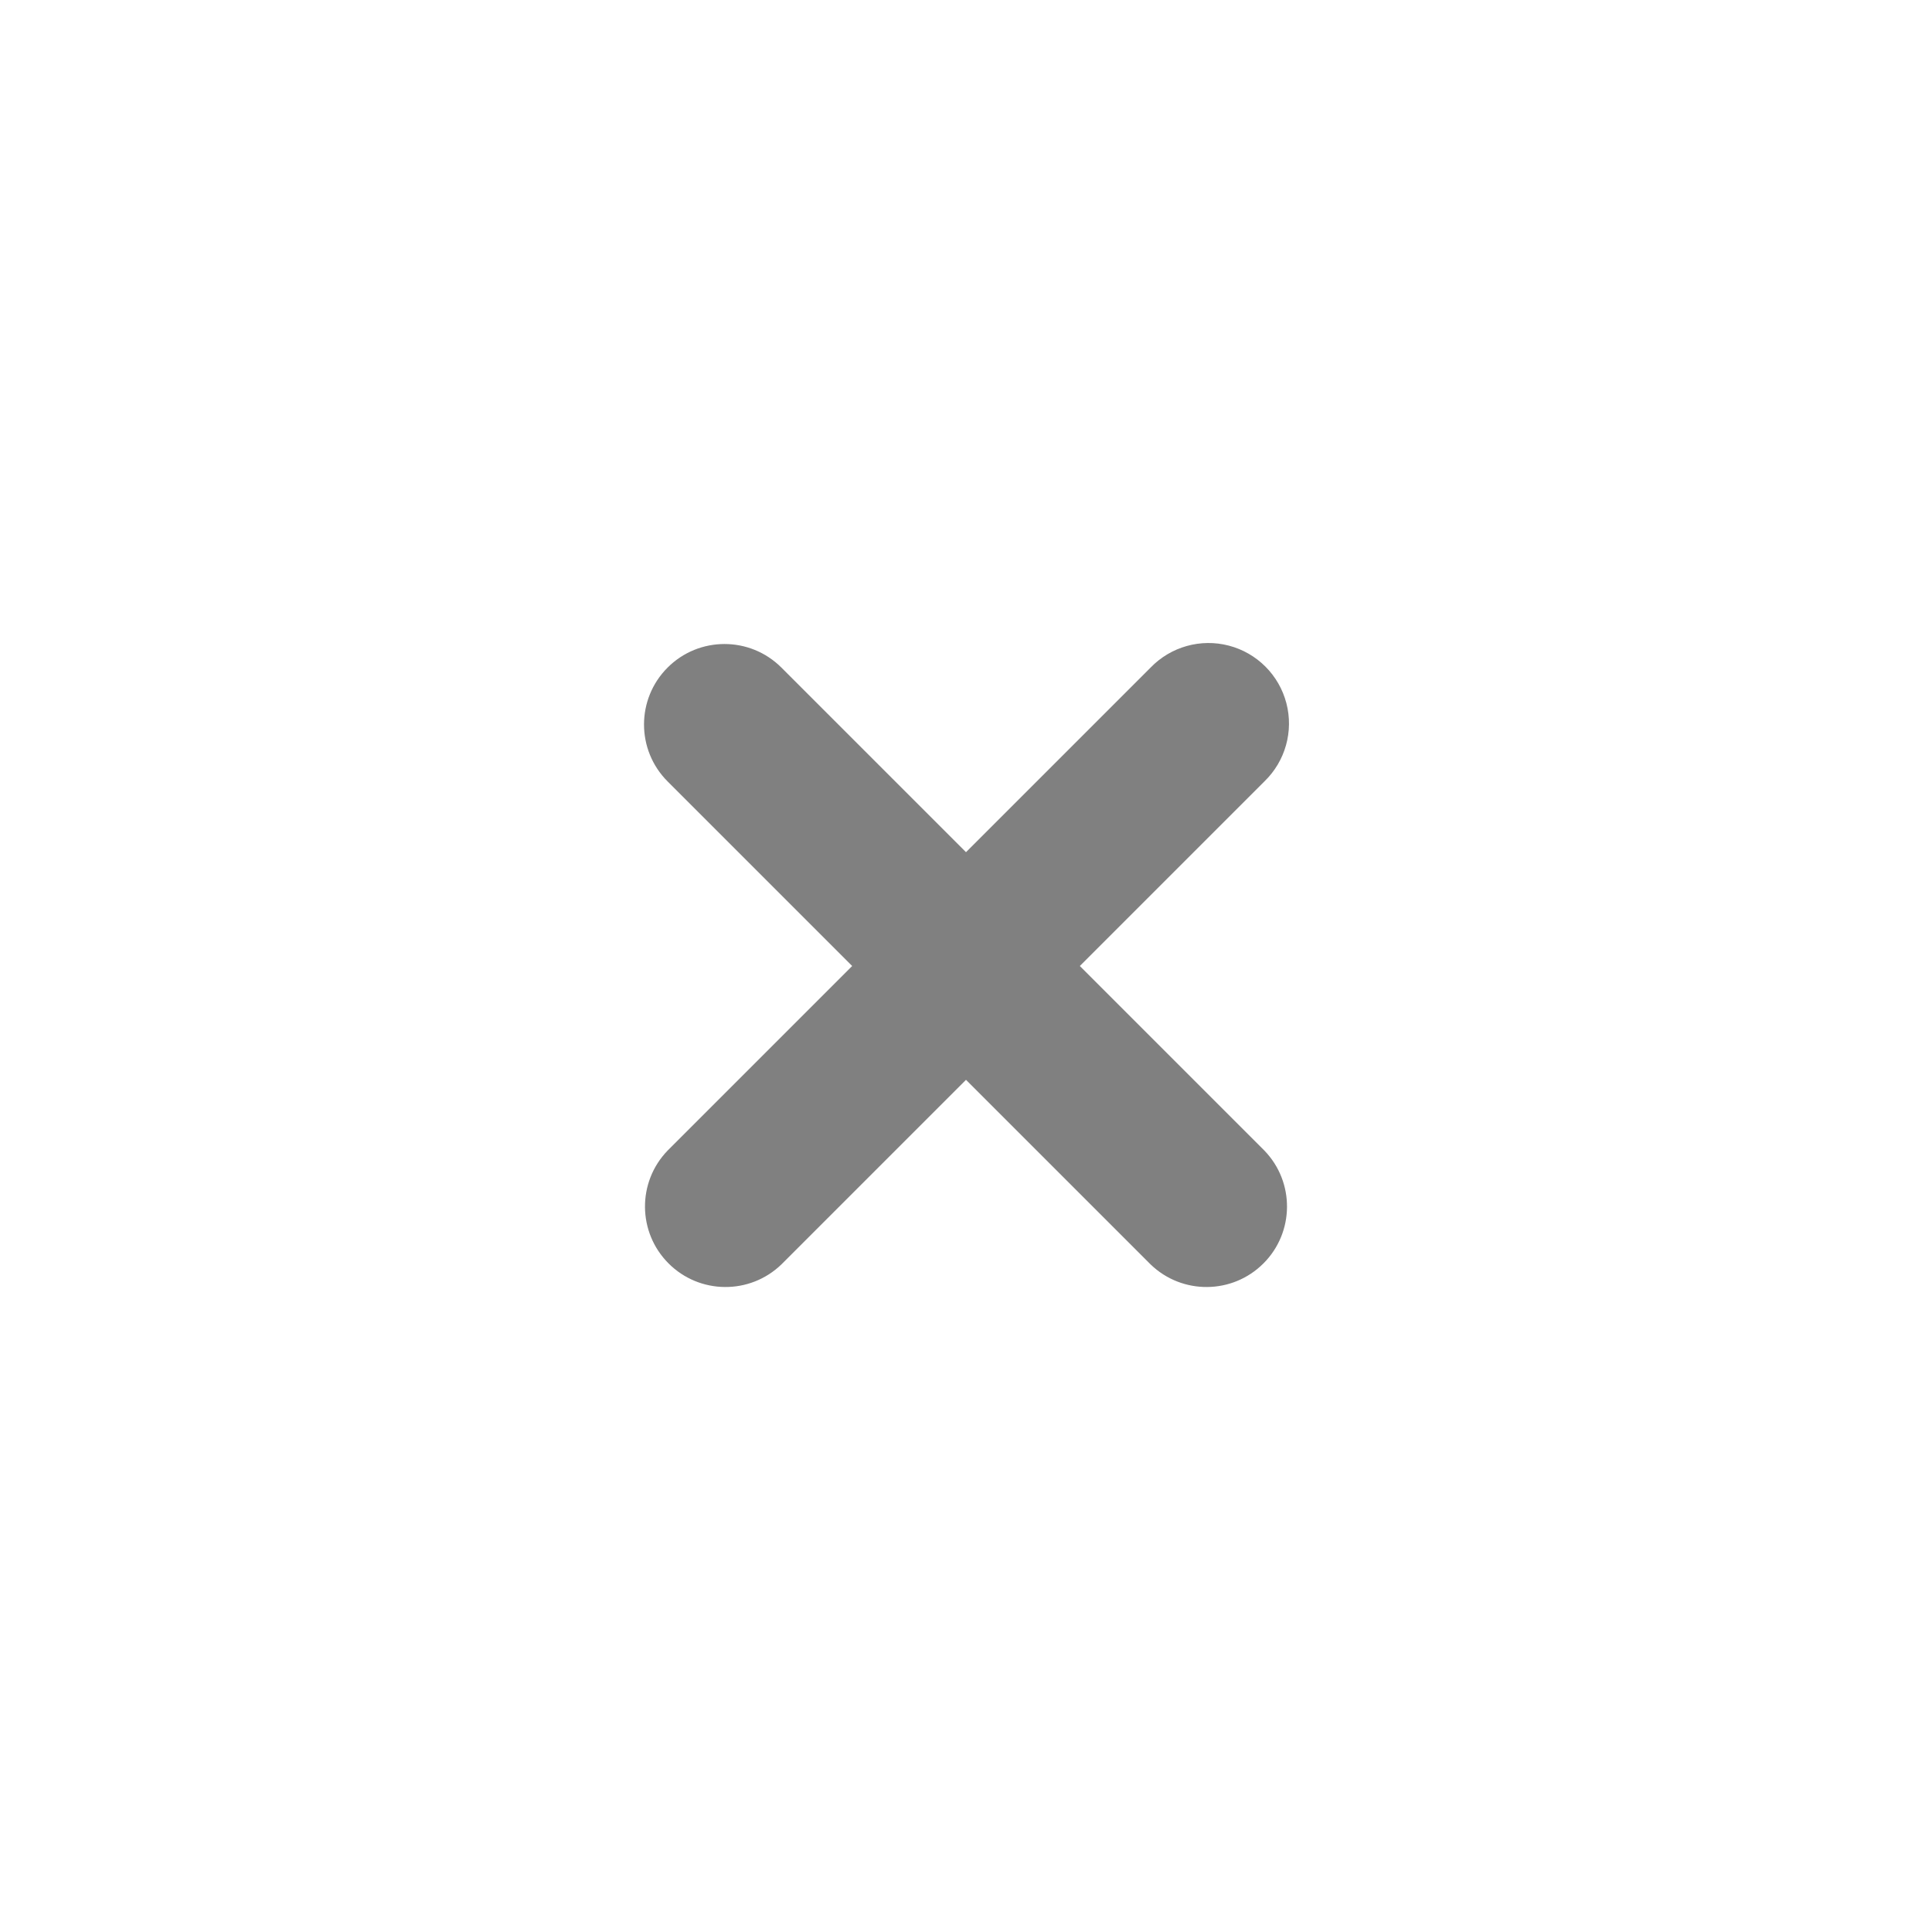
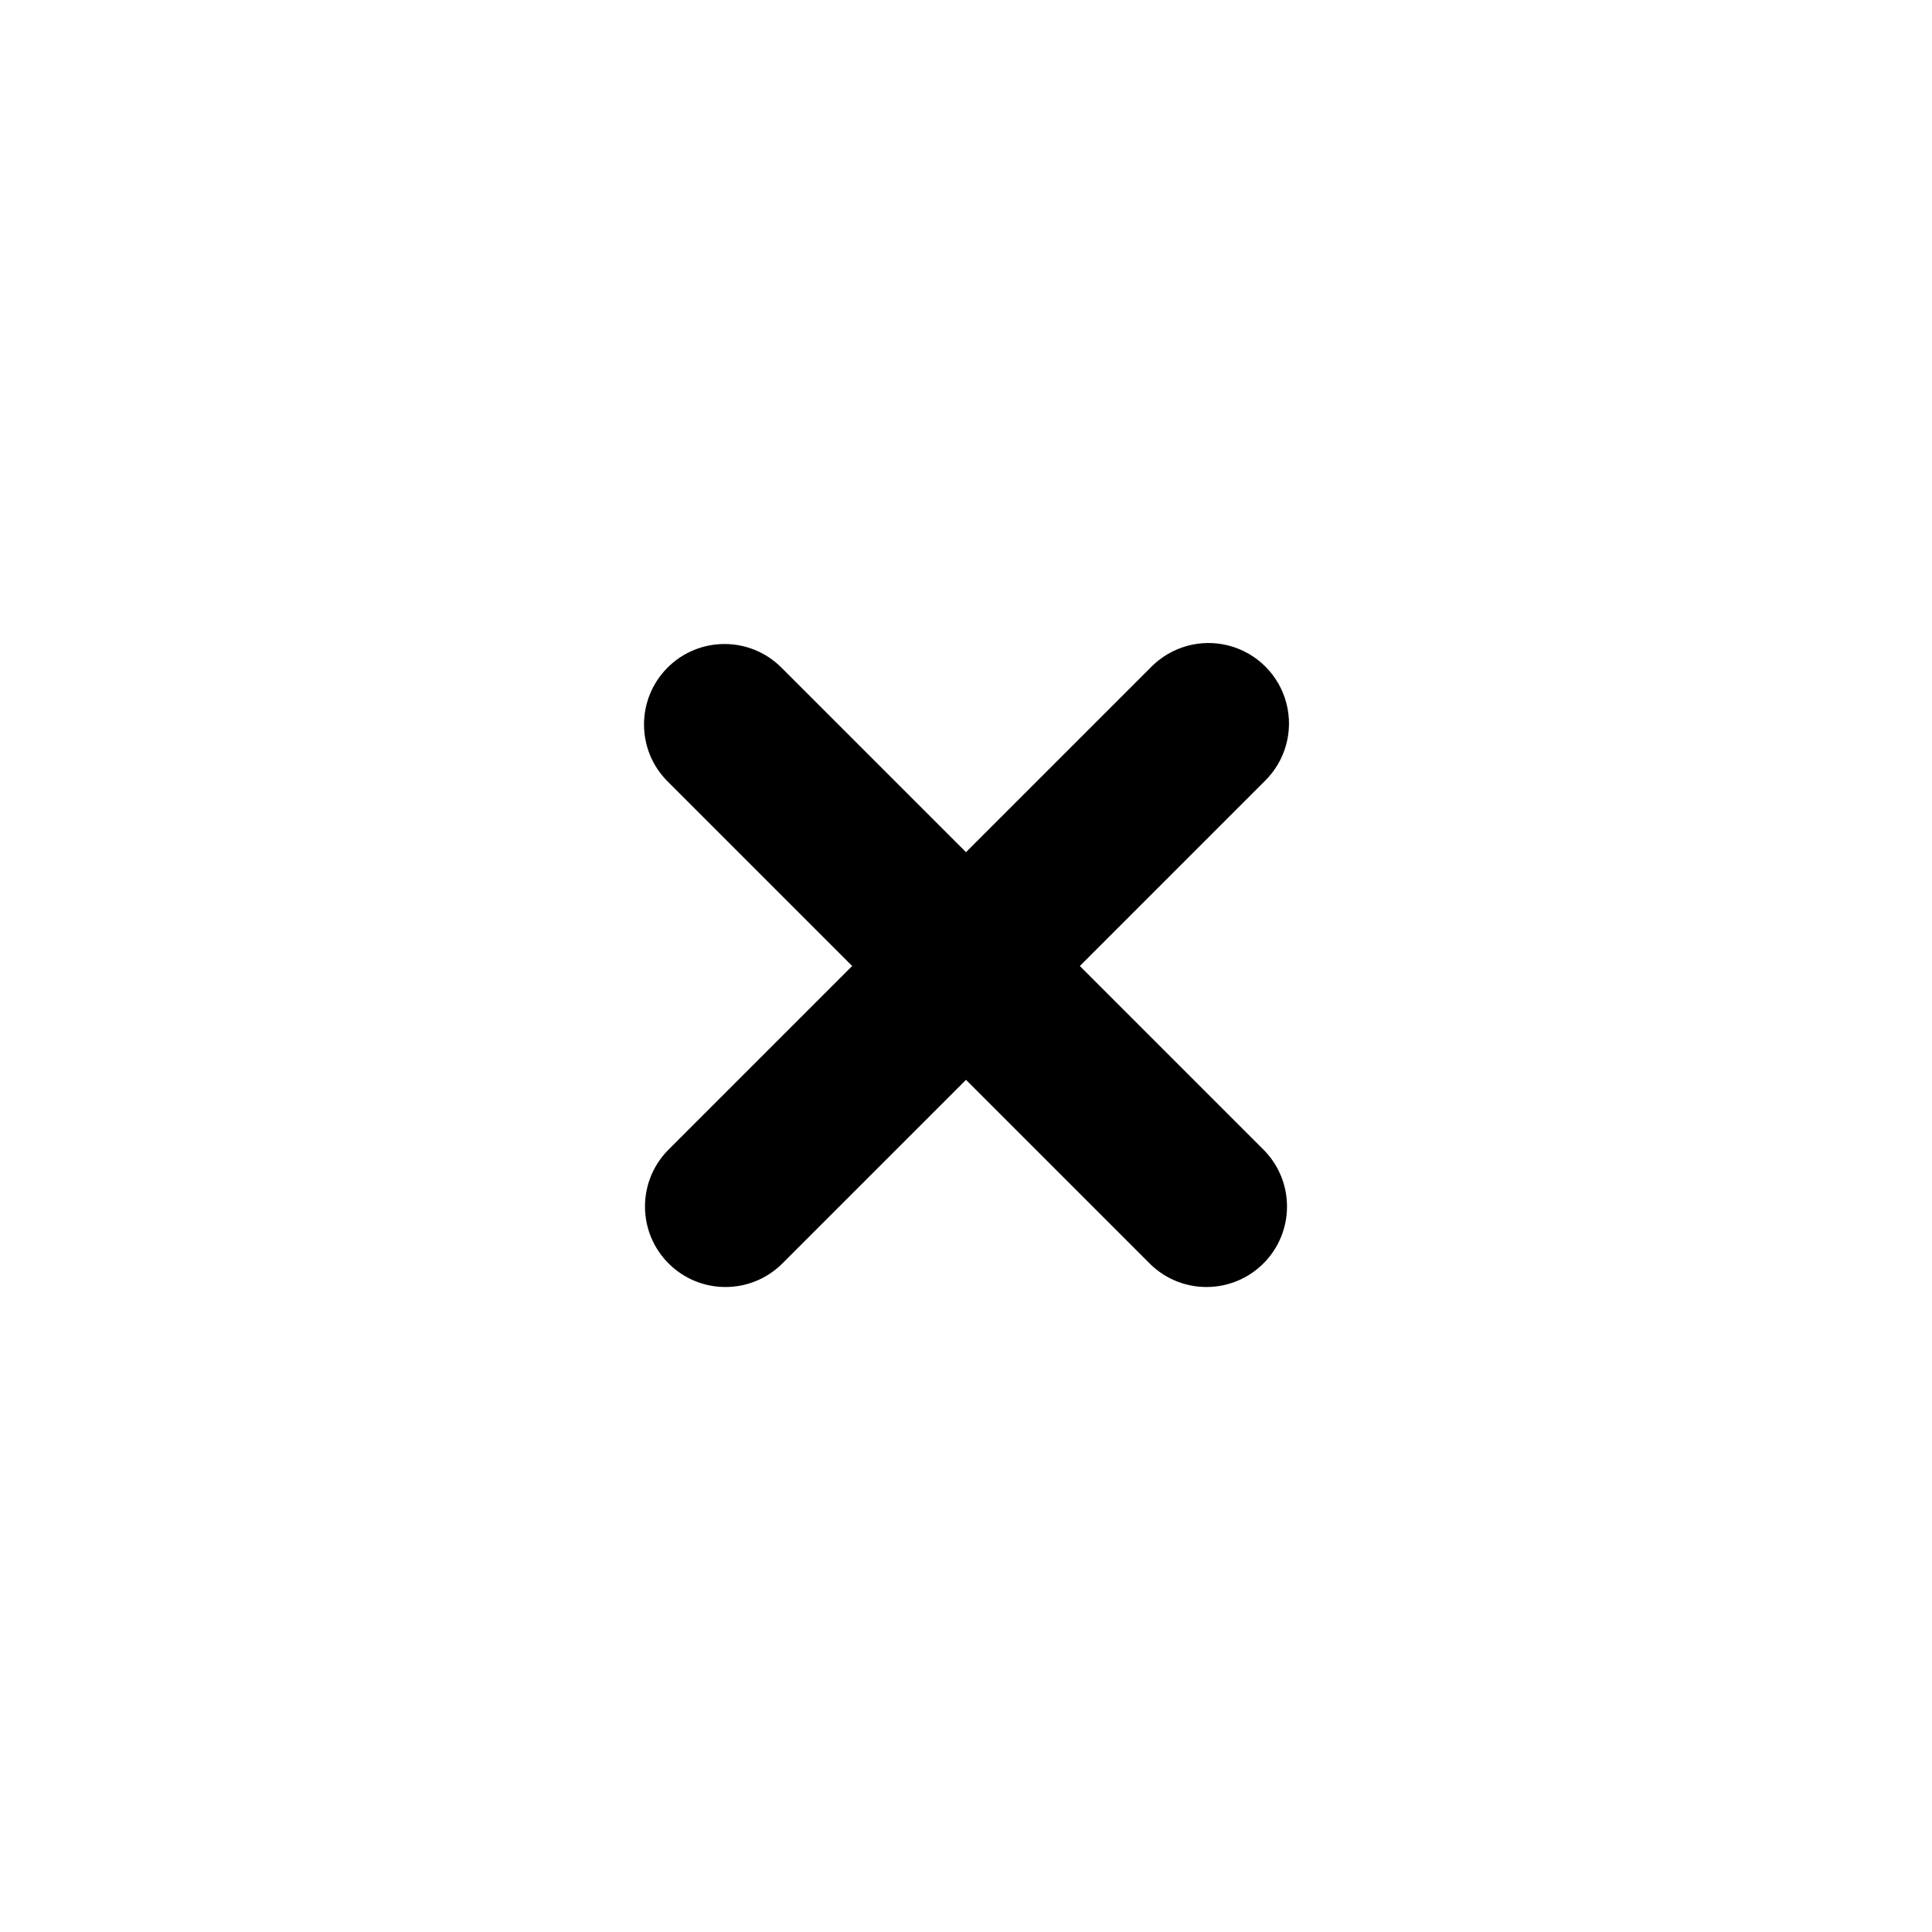
<svg xmlns="http://www.w3.org/2000/svg" width="24" height="24" fill="none">
-   <path fill-rule="evenodd" clip-rule="evenodd" d="M8.293 8.293a1 1 0 011.414 0L12 10.586l2.293-2.293a1 1 0 111.414 1.414L13.414 12l2.293 2.293a1 1 0 01-1.414 1.414L12 13.414l-2.293 2.293a1 1 0 01-1.414-1.414L10.586 12 8.293 9.707a1 1 0 010-1.414z" fill="gray" />
+   <path fill-rule="evenodd" clip-rule="evenodd" d="M8.293 8.293a1 1 0 011.414 0L12 10.586l2.293-2.293a1 1 0 111.414 1.414L13.414 12l2.293 2.293a1 1 0 01-1.414 1.414L12 13.414l-2.293 2.293a1 1 0 01-1.414-1.414L10.586 12 8.293 9.707a1 1 0 010-1.414z" fill="currentColor" />
</svg>
